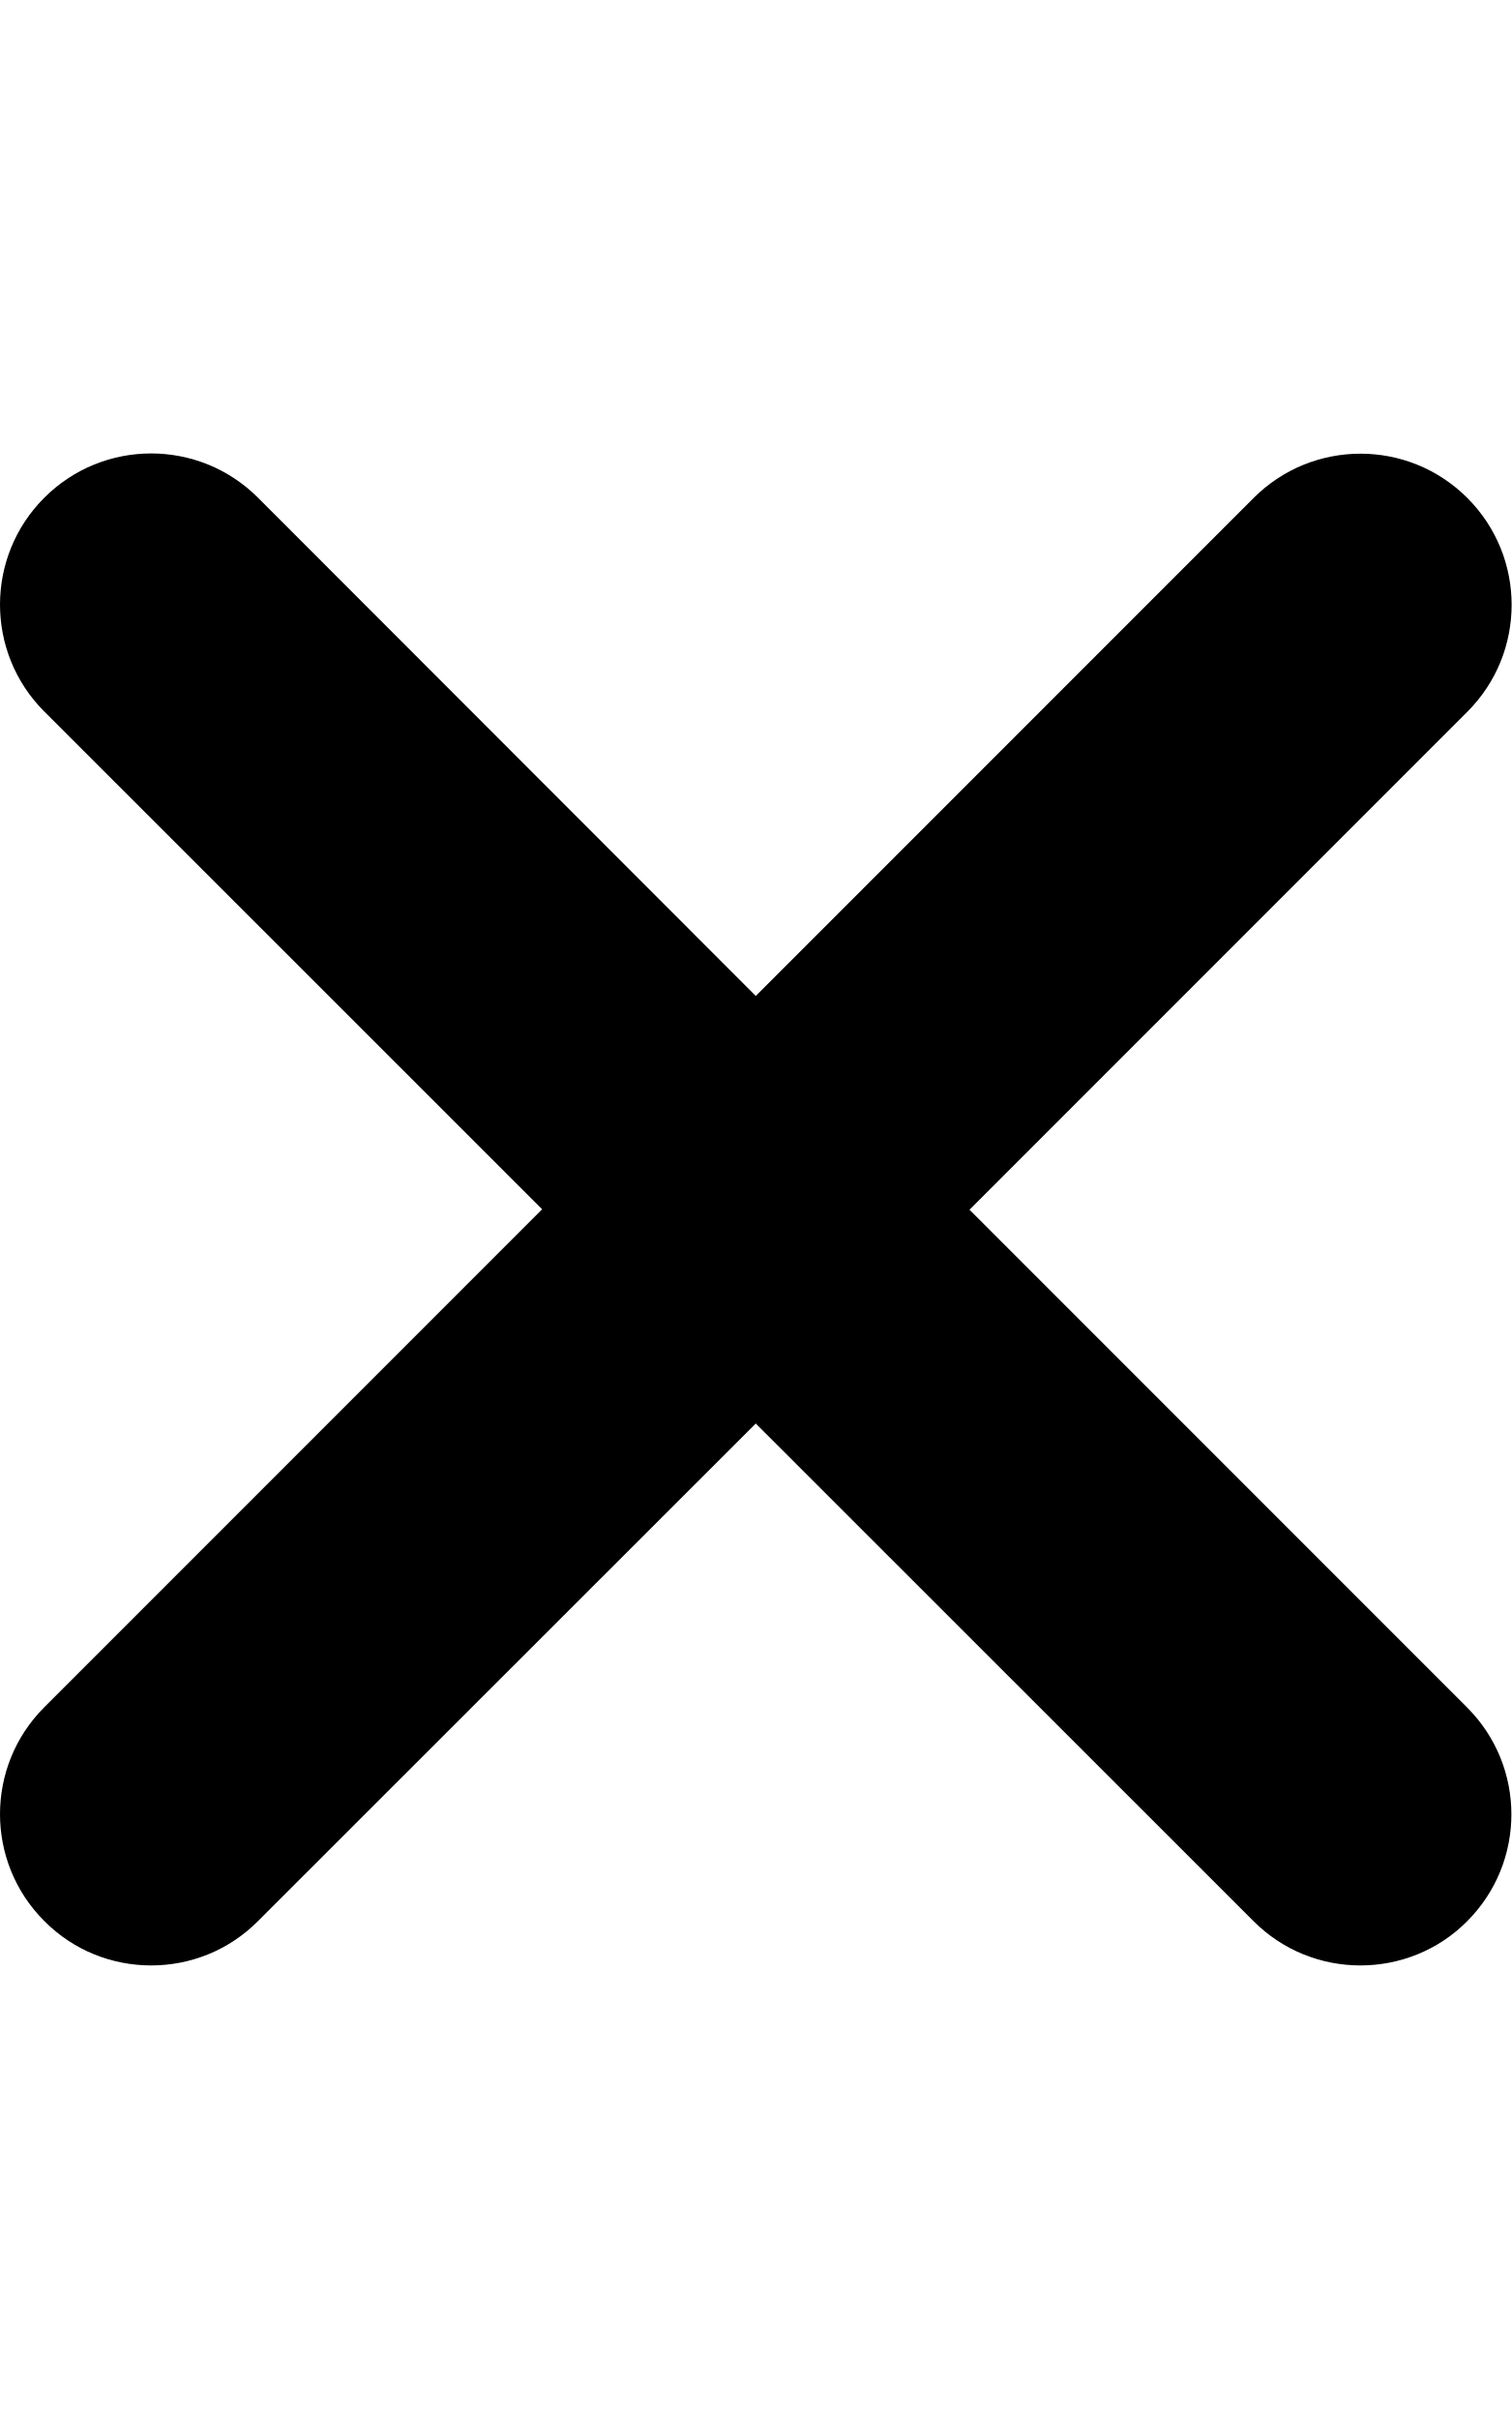
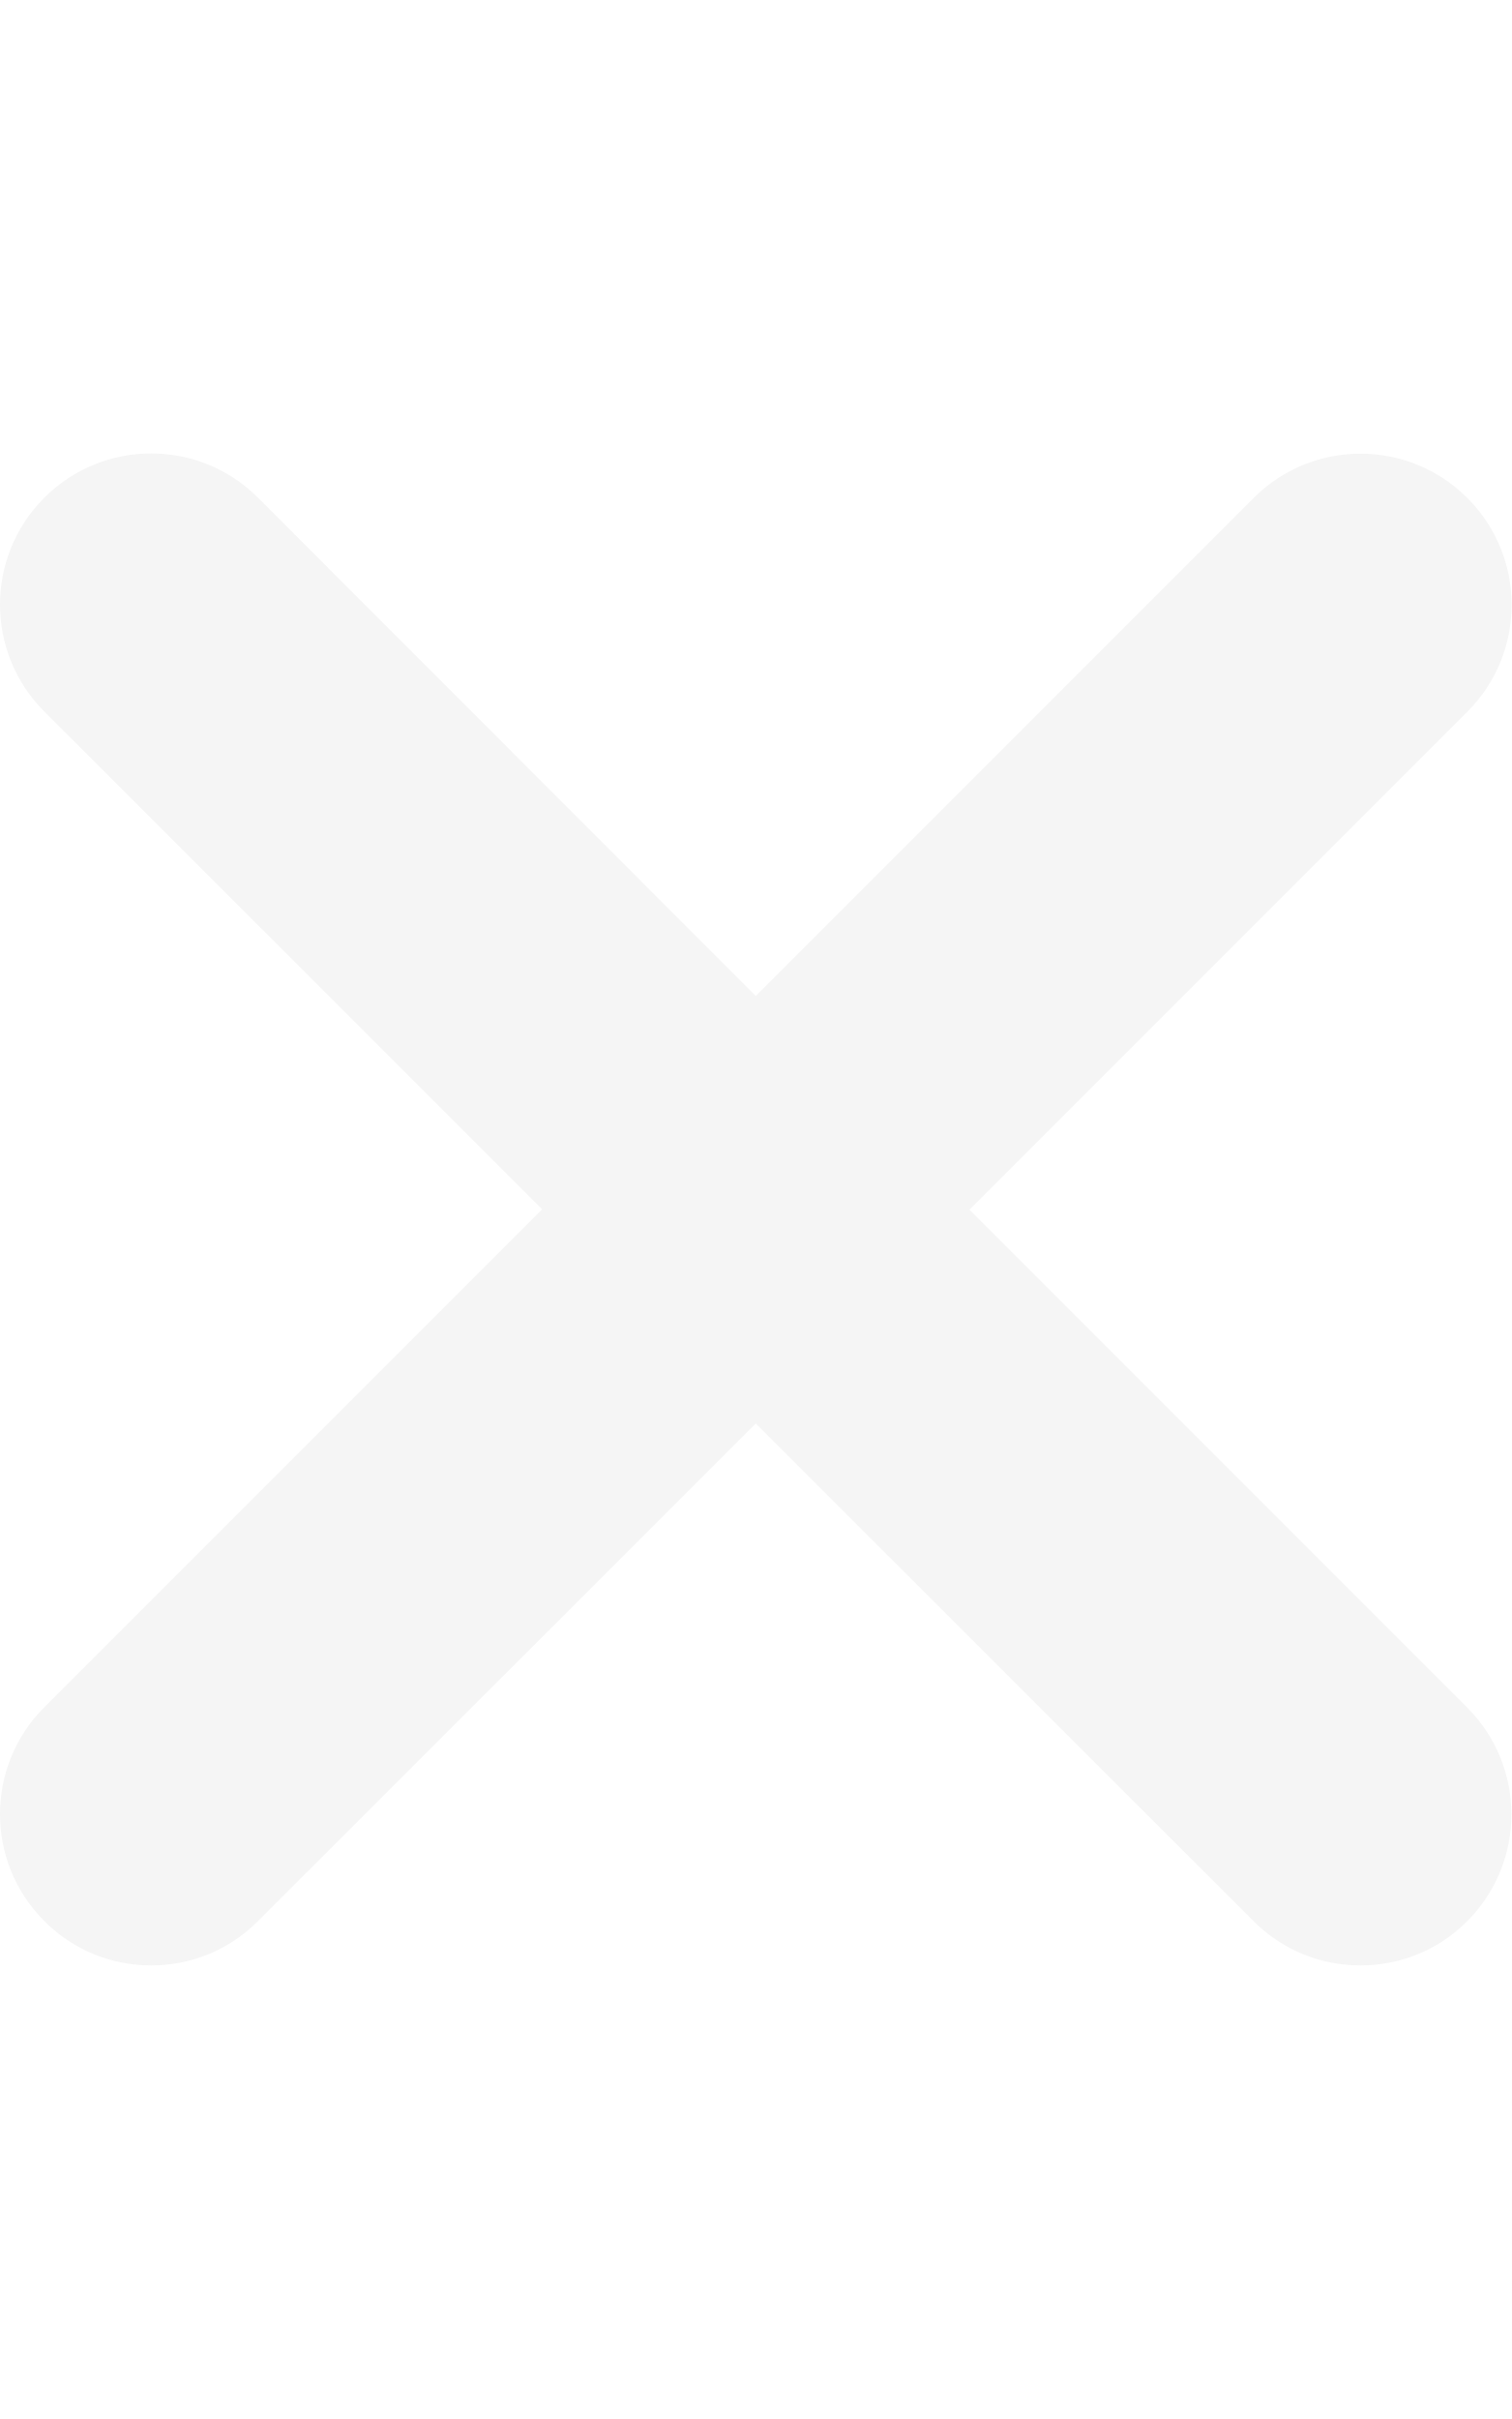
<svg xmlns="http://www.w3.org/2000/svg" viewBox="0 0 320 512">
-   <path d="M310.6 361.4c12.5 12.5 12.5 32.75 0 45.25C304.4 412.9 296.2 416 288 416s-16.38-3.125-22.62-9.375L160 301.3L54.63 406.6C48.38 412.9 40.19 416 32 416S15.63 412.9 9.375 406.6c-12.5-12.5-12.5-32.75 0-45.25l105.4-105.4L9.375 150.6c-12.5-12.5-12.5-32.75 0-45.25s32.75-12.5 45.25 0L160 210.8l105.4-105.4c12.5-12.5 32.75-12.5 45.25 0s12.5 32.75 0 45.25l-105.4 105.4L310.6 361.4z" />
+   <path fill="whitesmoke" d="M310.6 361.4c12.5 12.5 12.5 32.75 0 45.25C304.4 412.9 296.2 416 288 416s-16.38-3.125-22.62-9.375L160 301.3L54.63 406.6C48.38 412.9 40.19 416 32 416S15.63 412.9 9.375 406.6c-12.5-12.5-12.5-32.75 0-45.25l105.4-105.4L9.375 150.6c-12.5-12.5-12.5-32.75 0-45.25s32.75-12.5 45.25 0L160 210.8l105.4-105.4c12.5-12.5 32.75-12.5 45.25 0s12.5 32.75 0 45.25l-105.4 105.4L310.6 361.4z" />
</svg>
